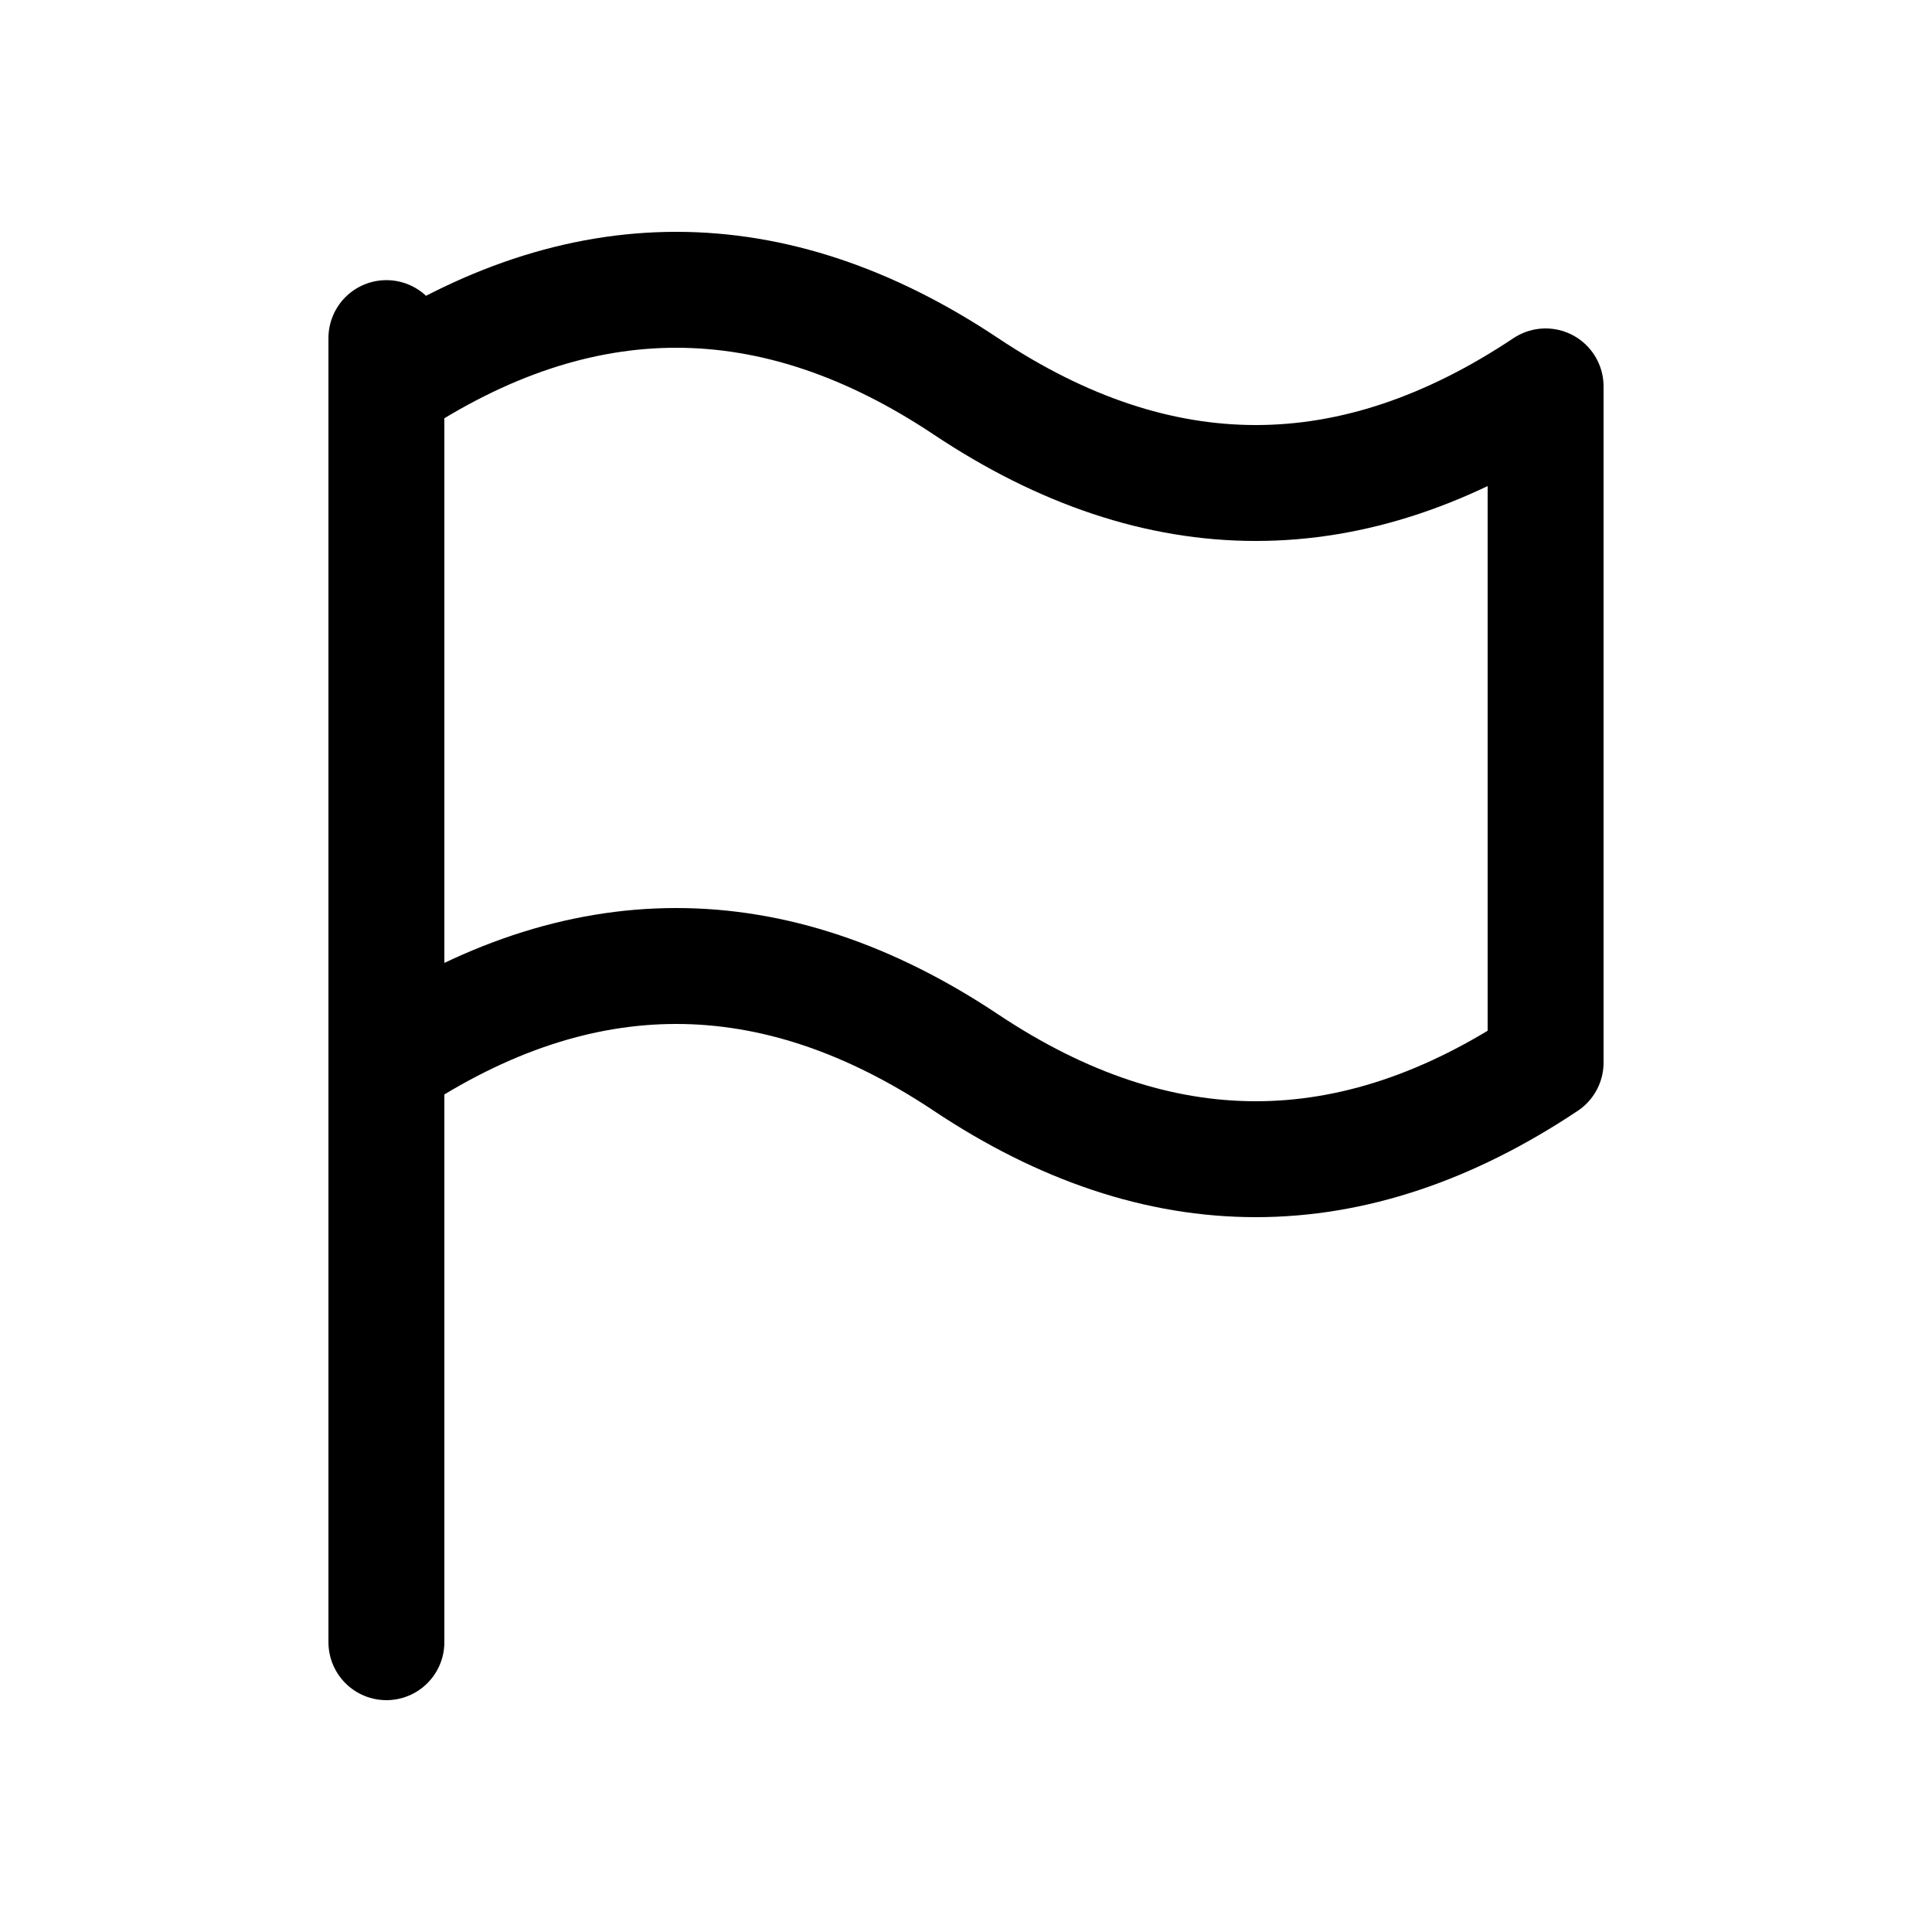
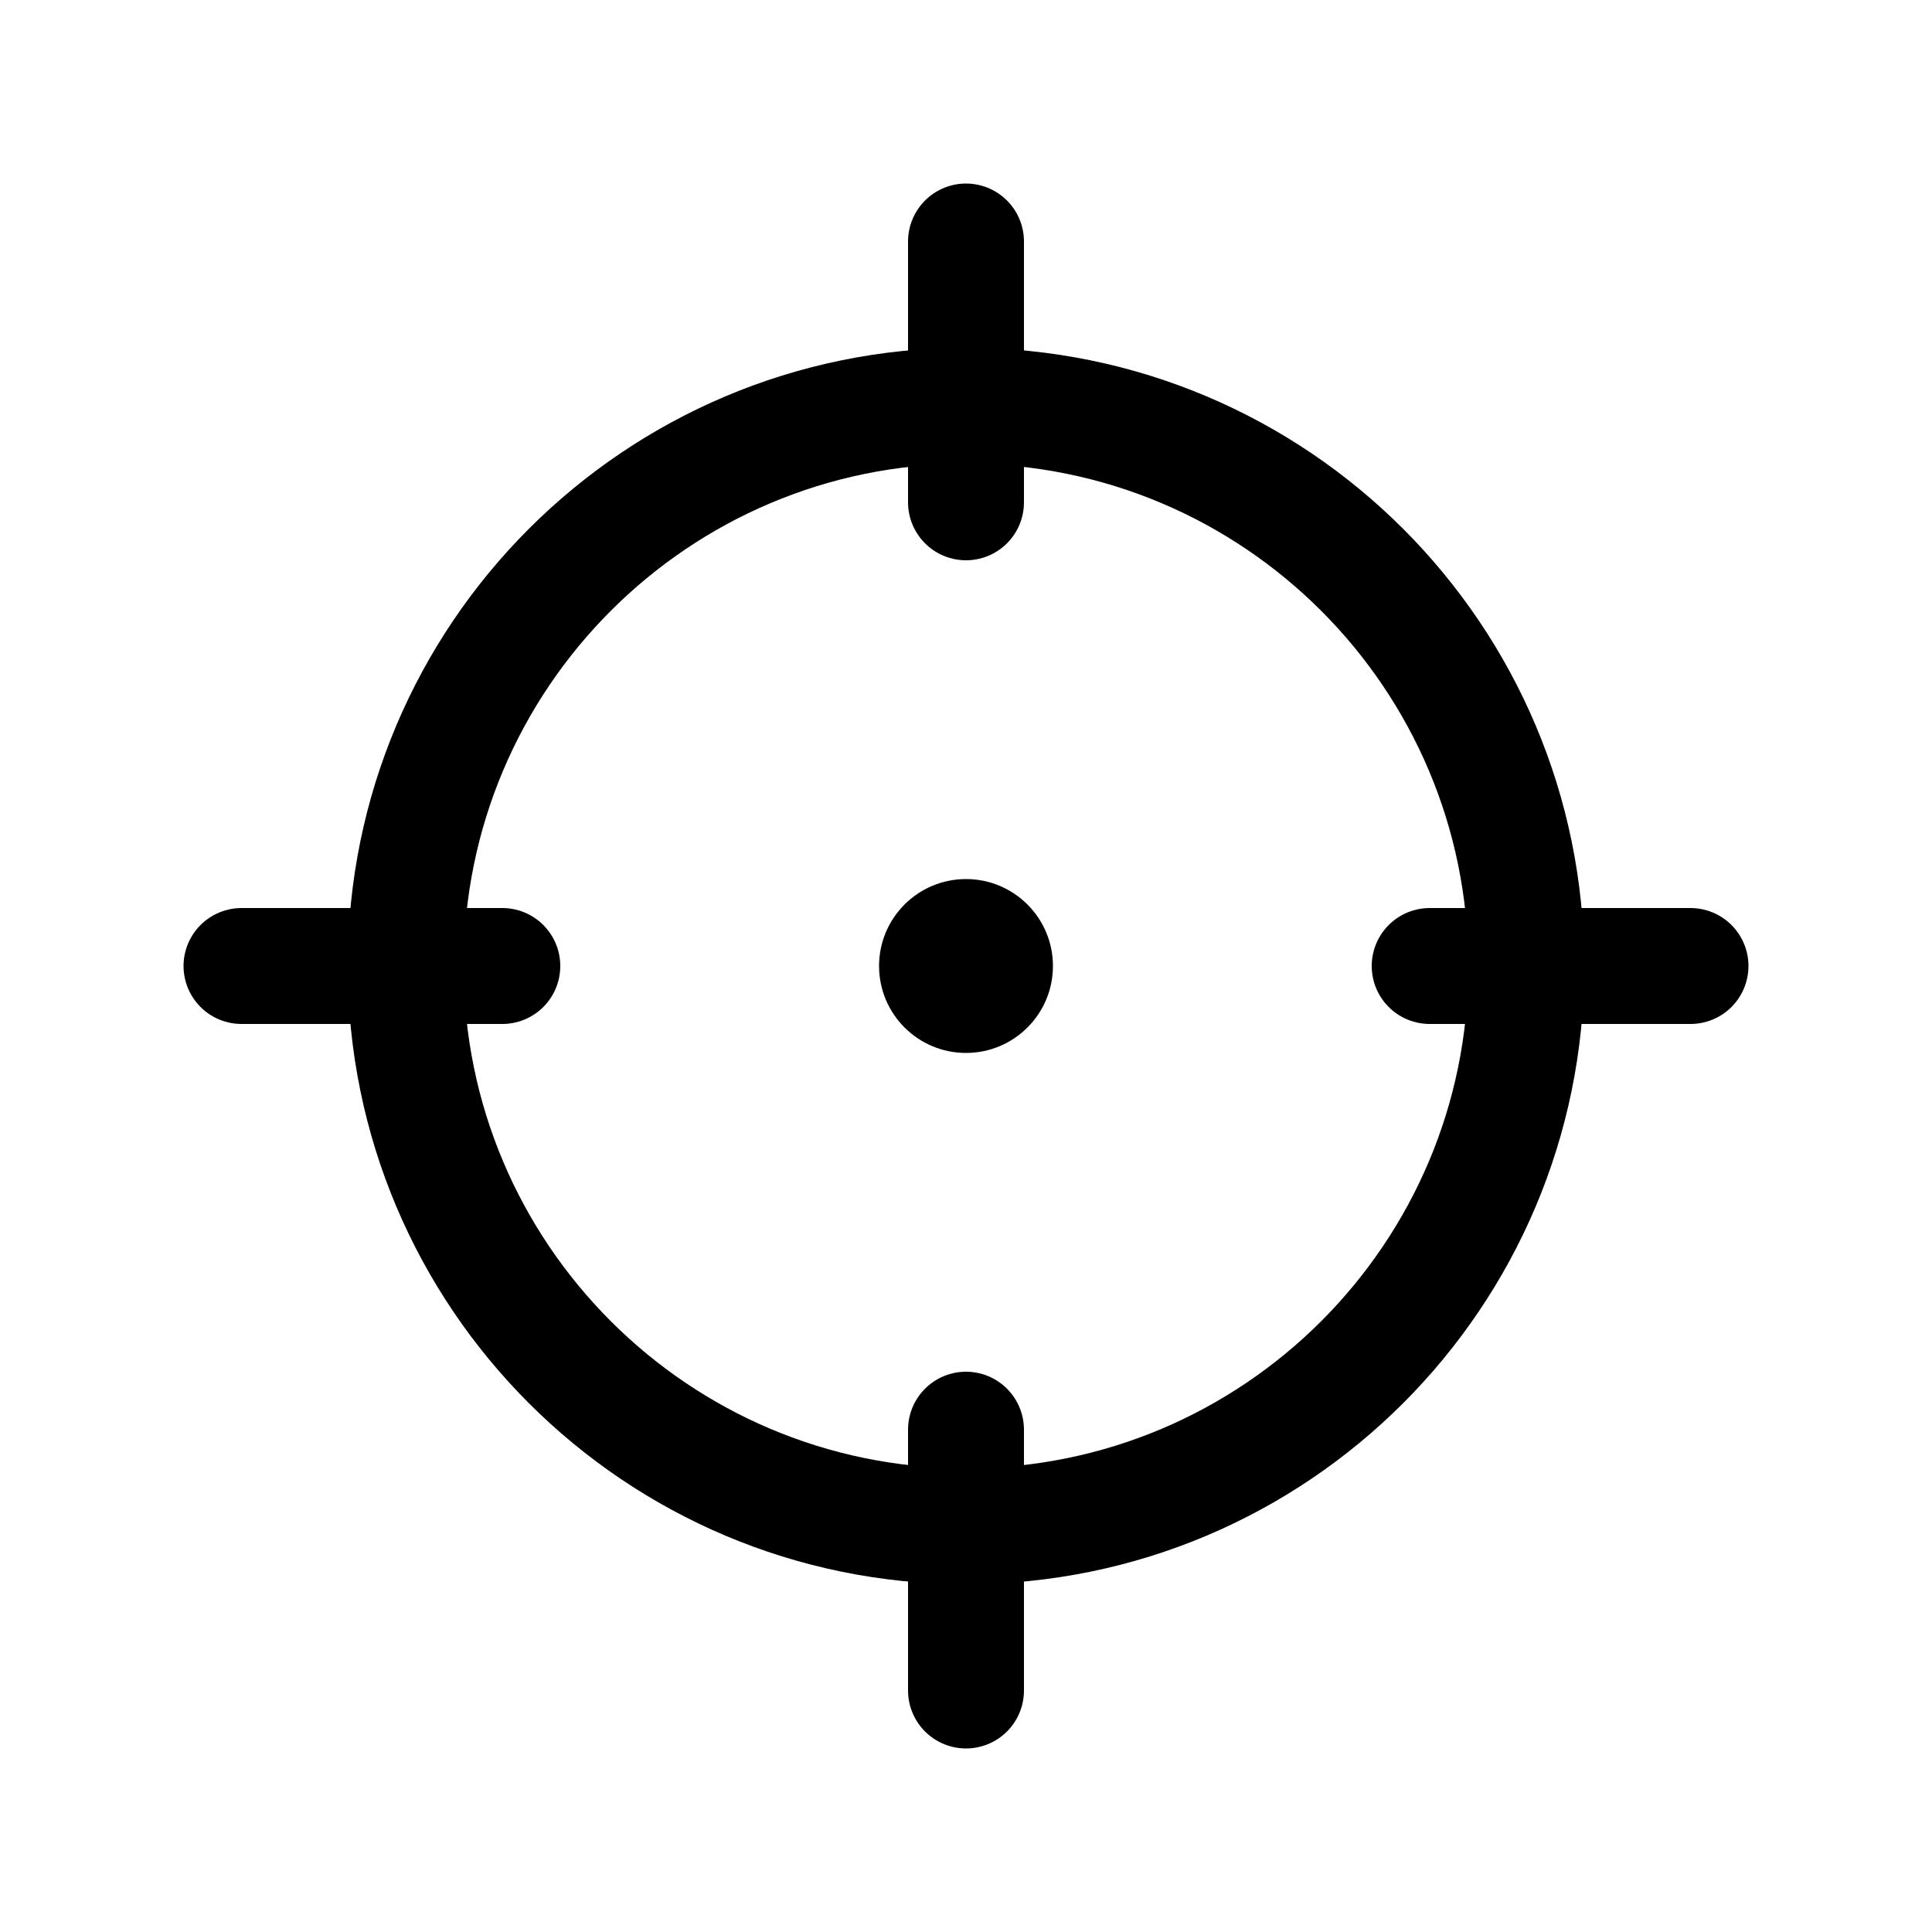
<svg xmlns="http://www.w3.org/2000/svg" width="20" height="20" viewBox="0 0 20 20" fill="none" stroke="currentColor" stroke-width="1.2" stroke-linecap="round" stroke-linejoin="round">
-   <path d="M4 17V3.5M4 4q3-2 6 0t6 0v7q-3 2-6 0t-6 0" />
+   <circle cx="10" cy="10" r="5.8" />
+   <path d="M10 2.5V5.2M10 14.8V17.5M2.5 10H5.2M14.8 10H17.5" />
+   <circle cx="10" cy="10" r="0.9" fill="currentColor" stroke="none" />
</svg>
